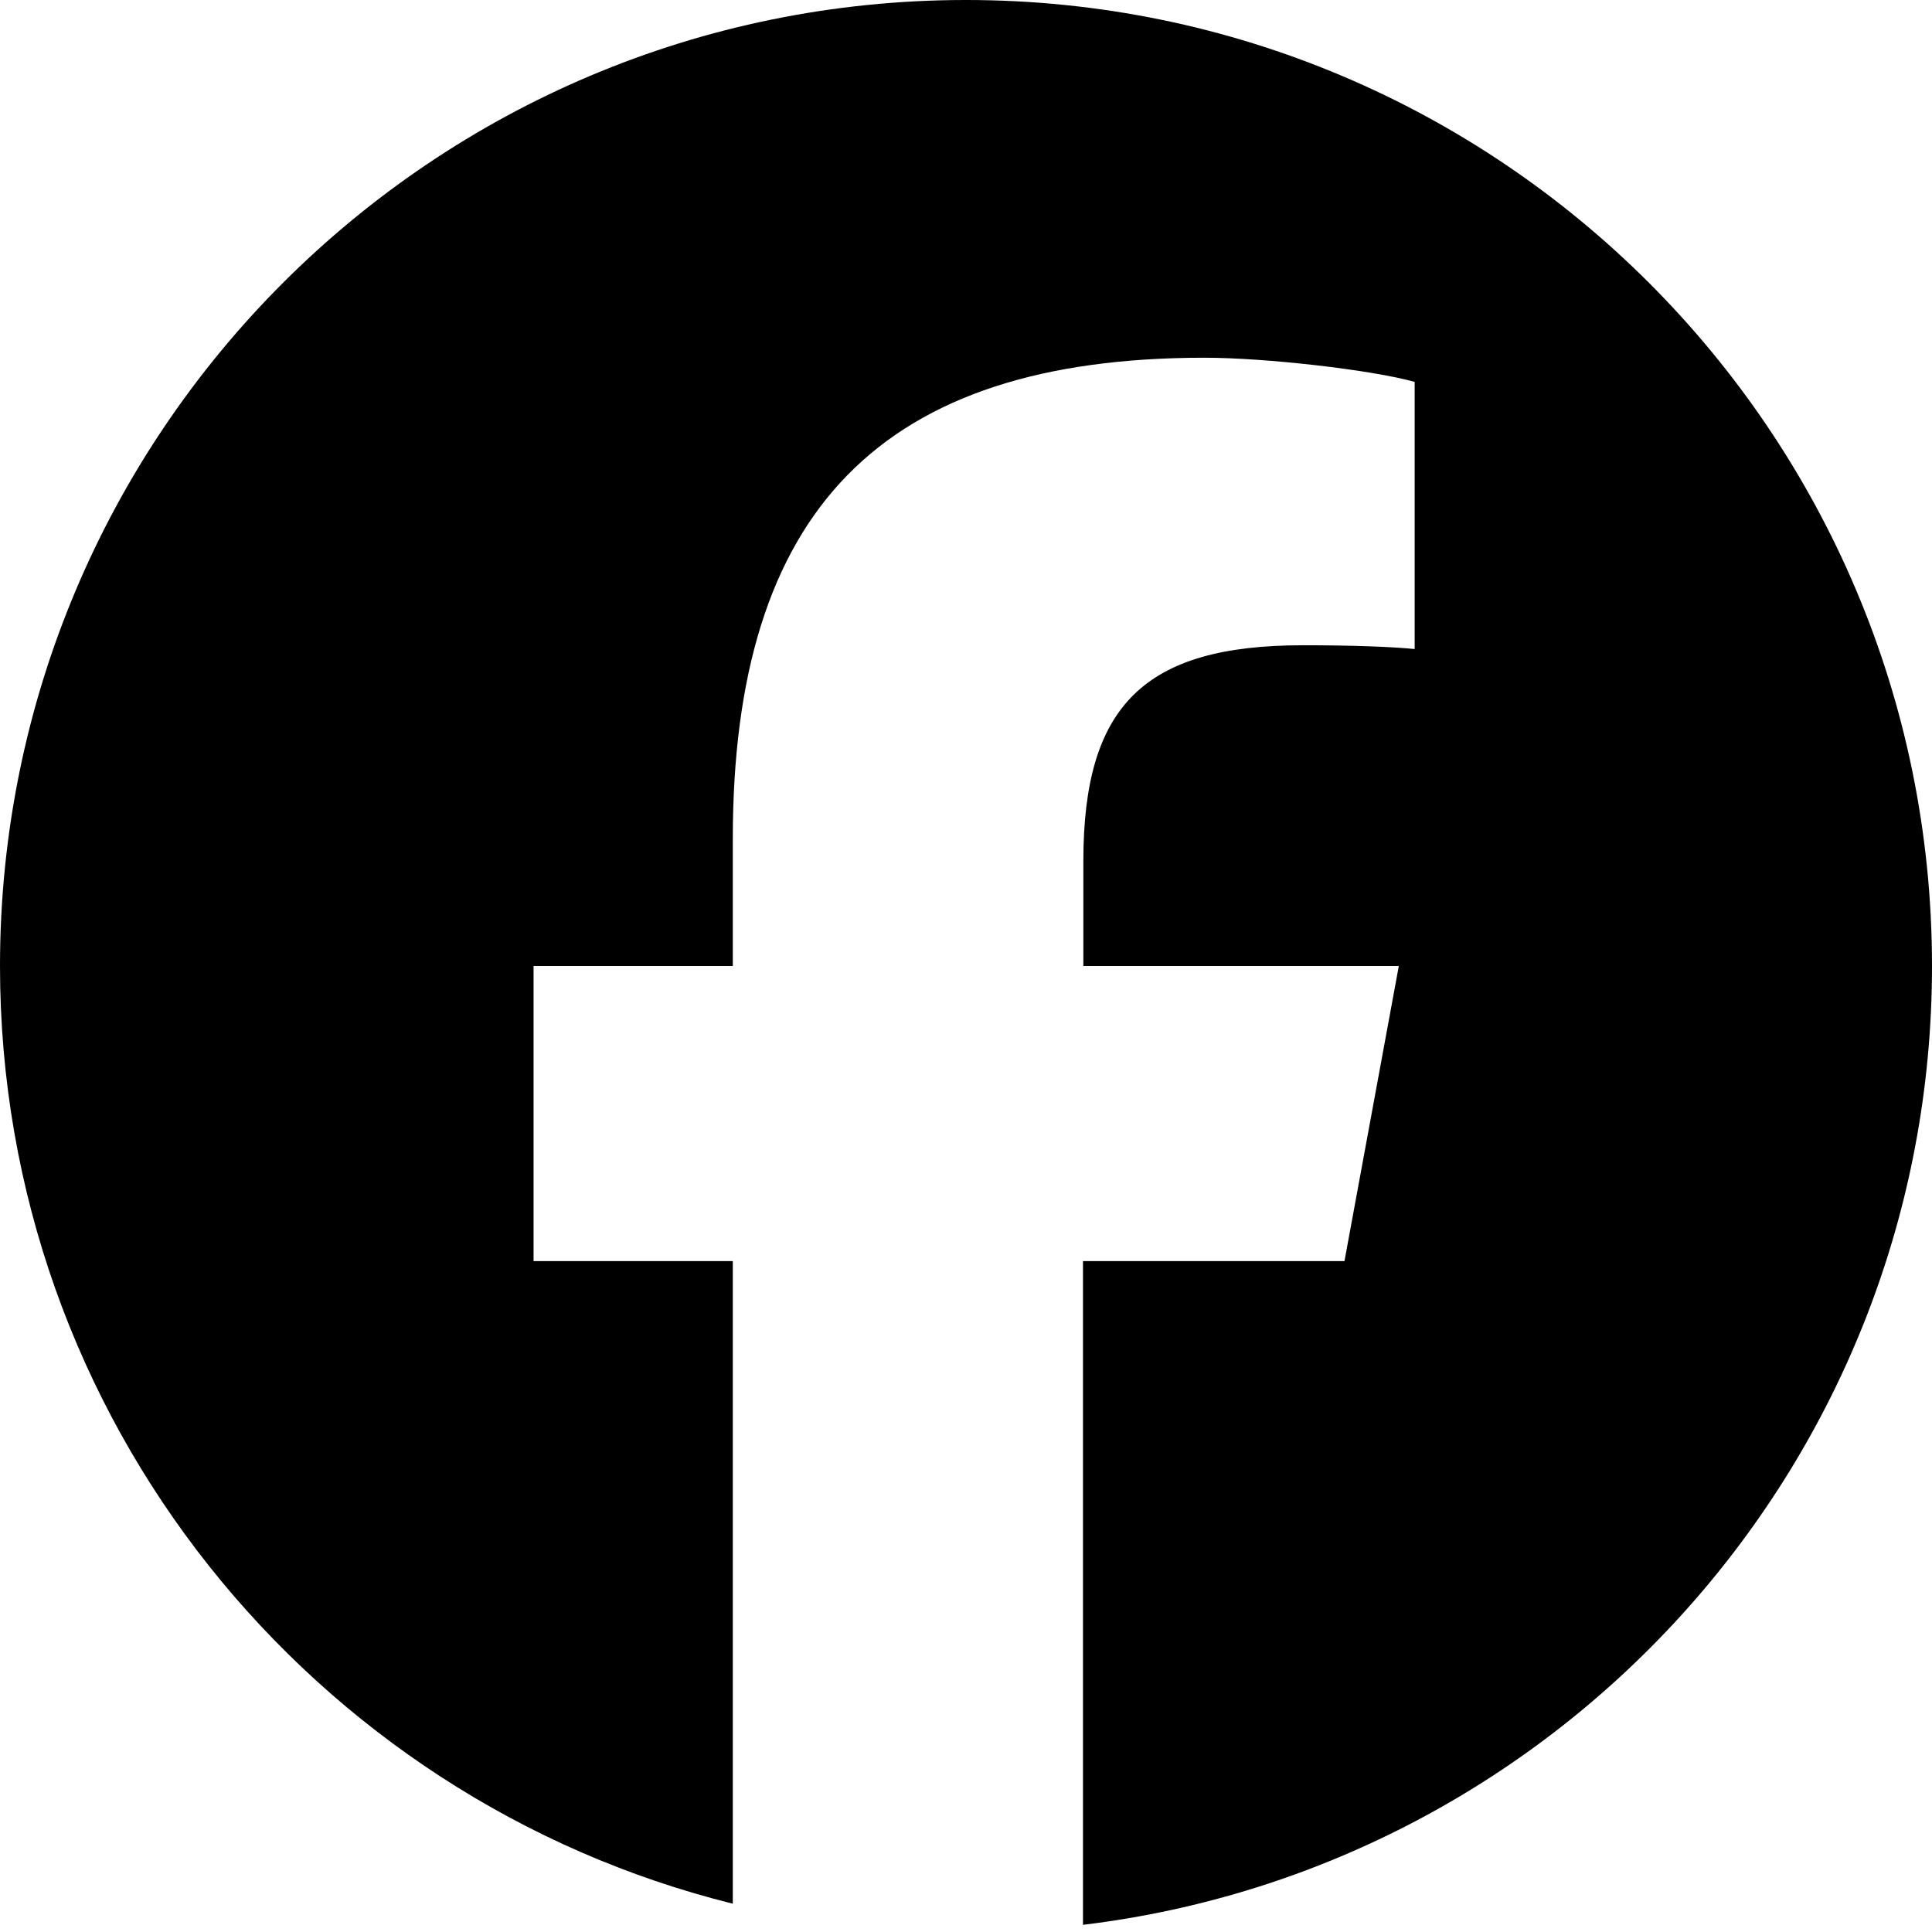
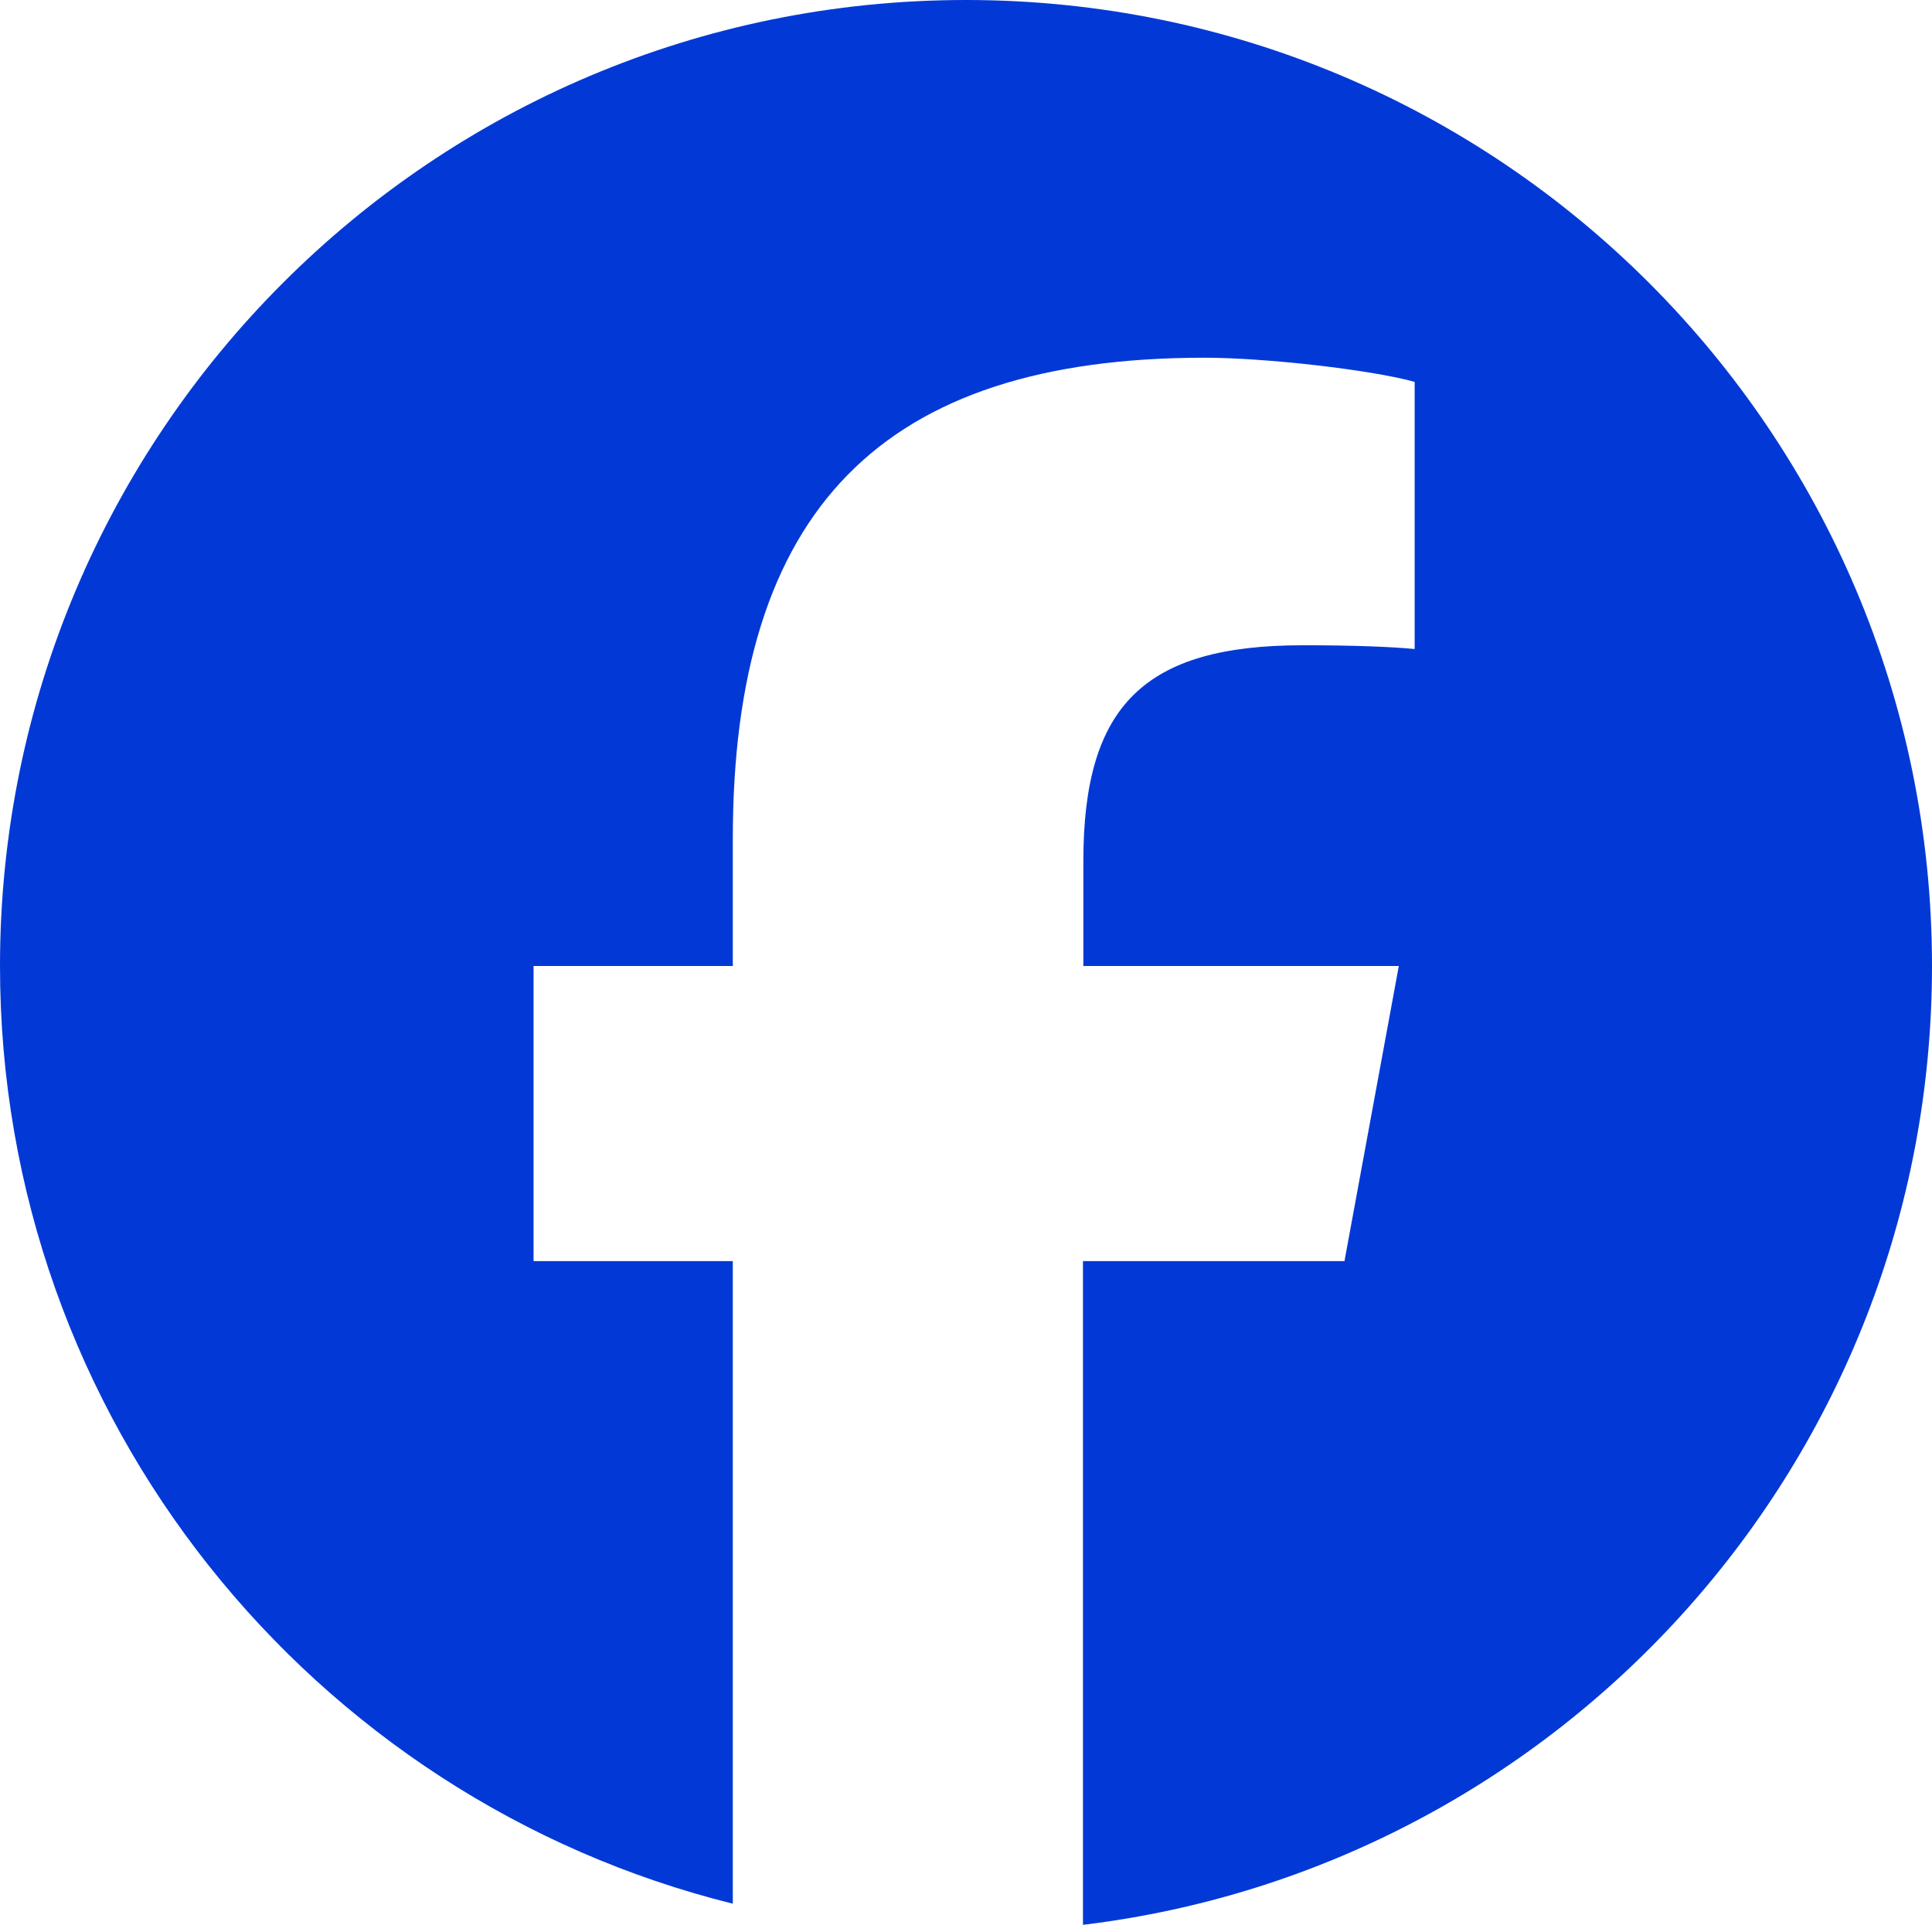
<svg xmlns="http://www.w3.org/2000/svg" viewBox="0 0 512 512">
-   <path fill="#000000" d="M512 256C512 114.6 397.4 0 256 0S0 114.6 0 256C0 376 82.7 476.8 194.2 504.5V334.2H141.4V256h52.8V222.3c0-87.1 39.4-127.5 125-127.5c16.2 0 44.2 3.2 55.7 6.4V172c-6-.6-16.5-1-29.6-1c-42 0-58.2 15.9-58.2 57.2V256h83.6l-14.4 78.2H287V510.1C413.8 494.8 512 386.9 512 256h0z" />
+   <path fill="#0239d6" d="M512 256C512 114.6 397.4 0 256 0S0 114.6 0 256C0 376 82.7 476.8 194.2 504.5V334.2H141.4V256h52.8V222.3c0-87.1 39.4-127.5 125-127.5c16.2 0 44.2 3.2 55.7 6.4V172c-6-.6-16.5-1-29.6-1c-42 0-58.2 15.9-58.2 57.2V256h83.6l-14.4 78.2H287V510.1C413.8 494.8 512 386.9 512 256h0z" />
</svg>
